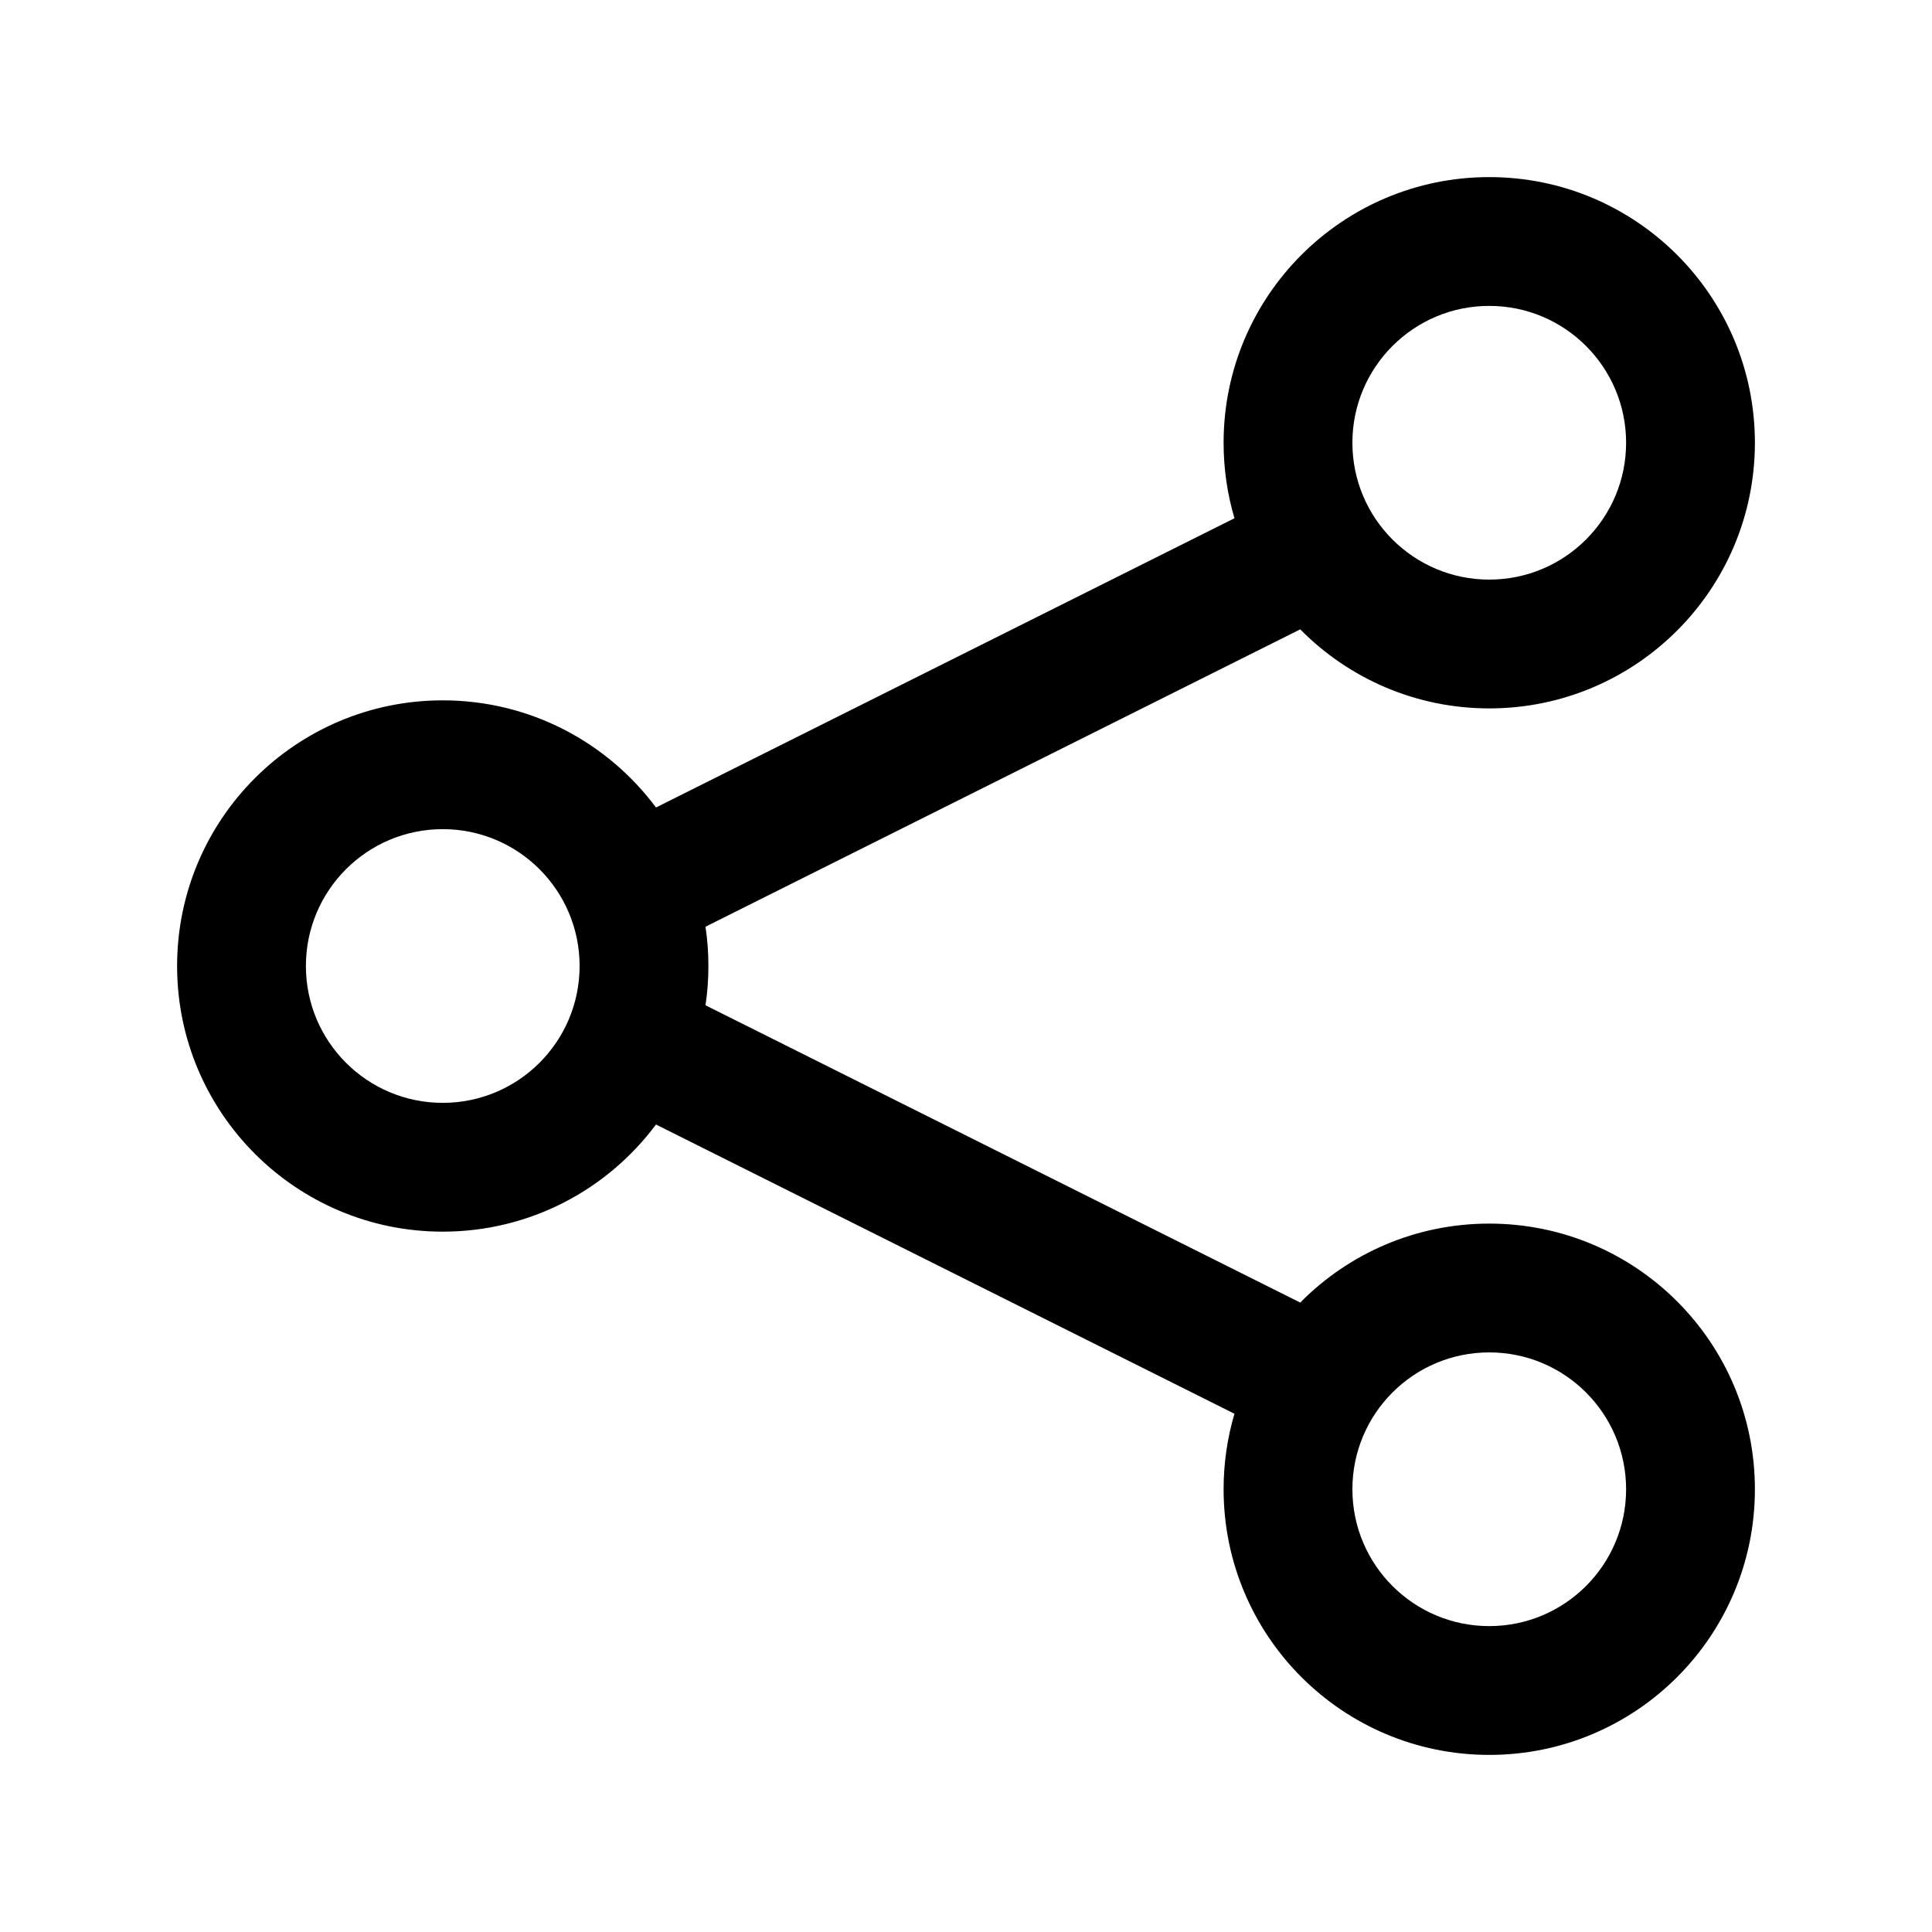
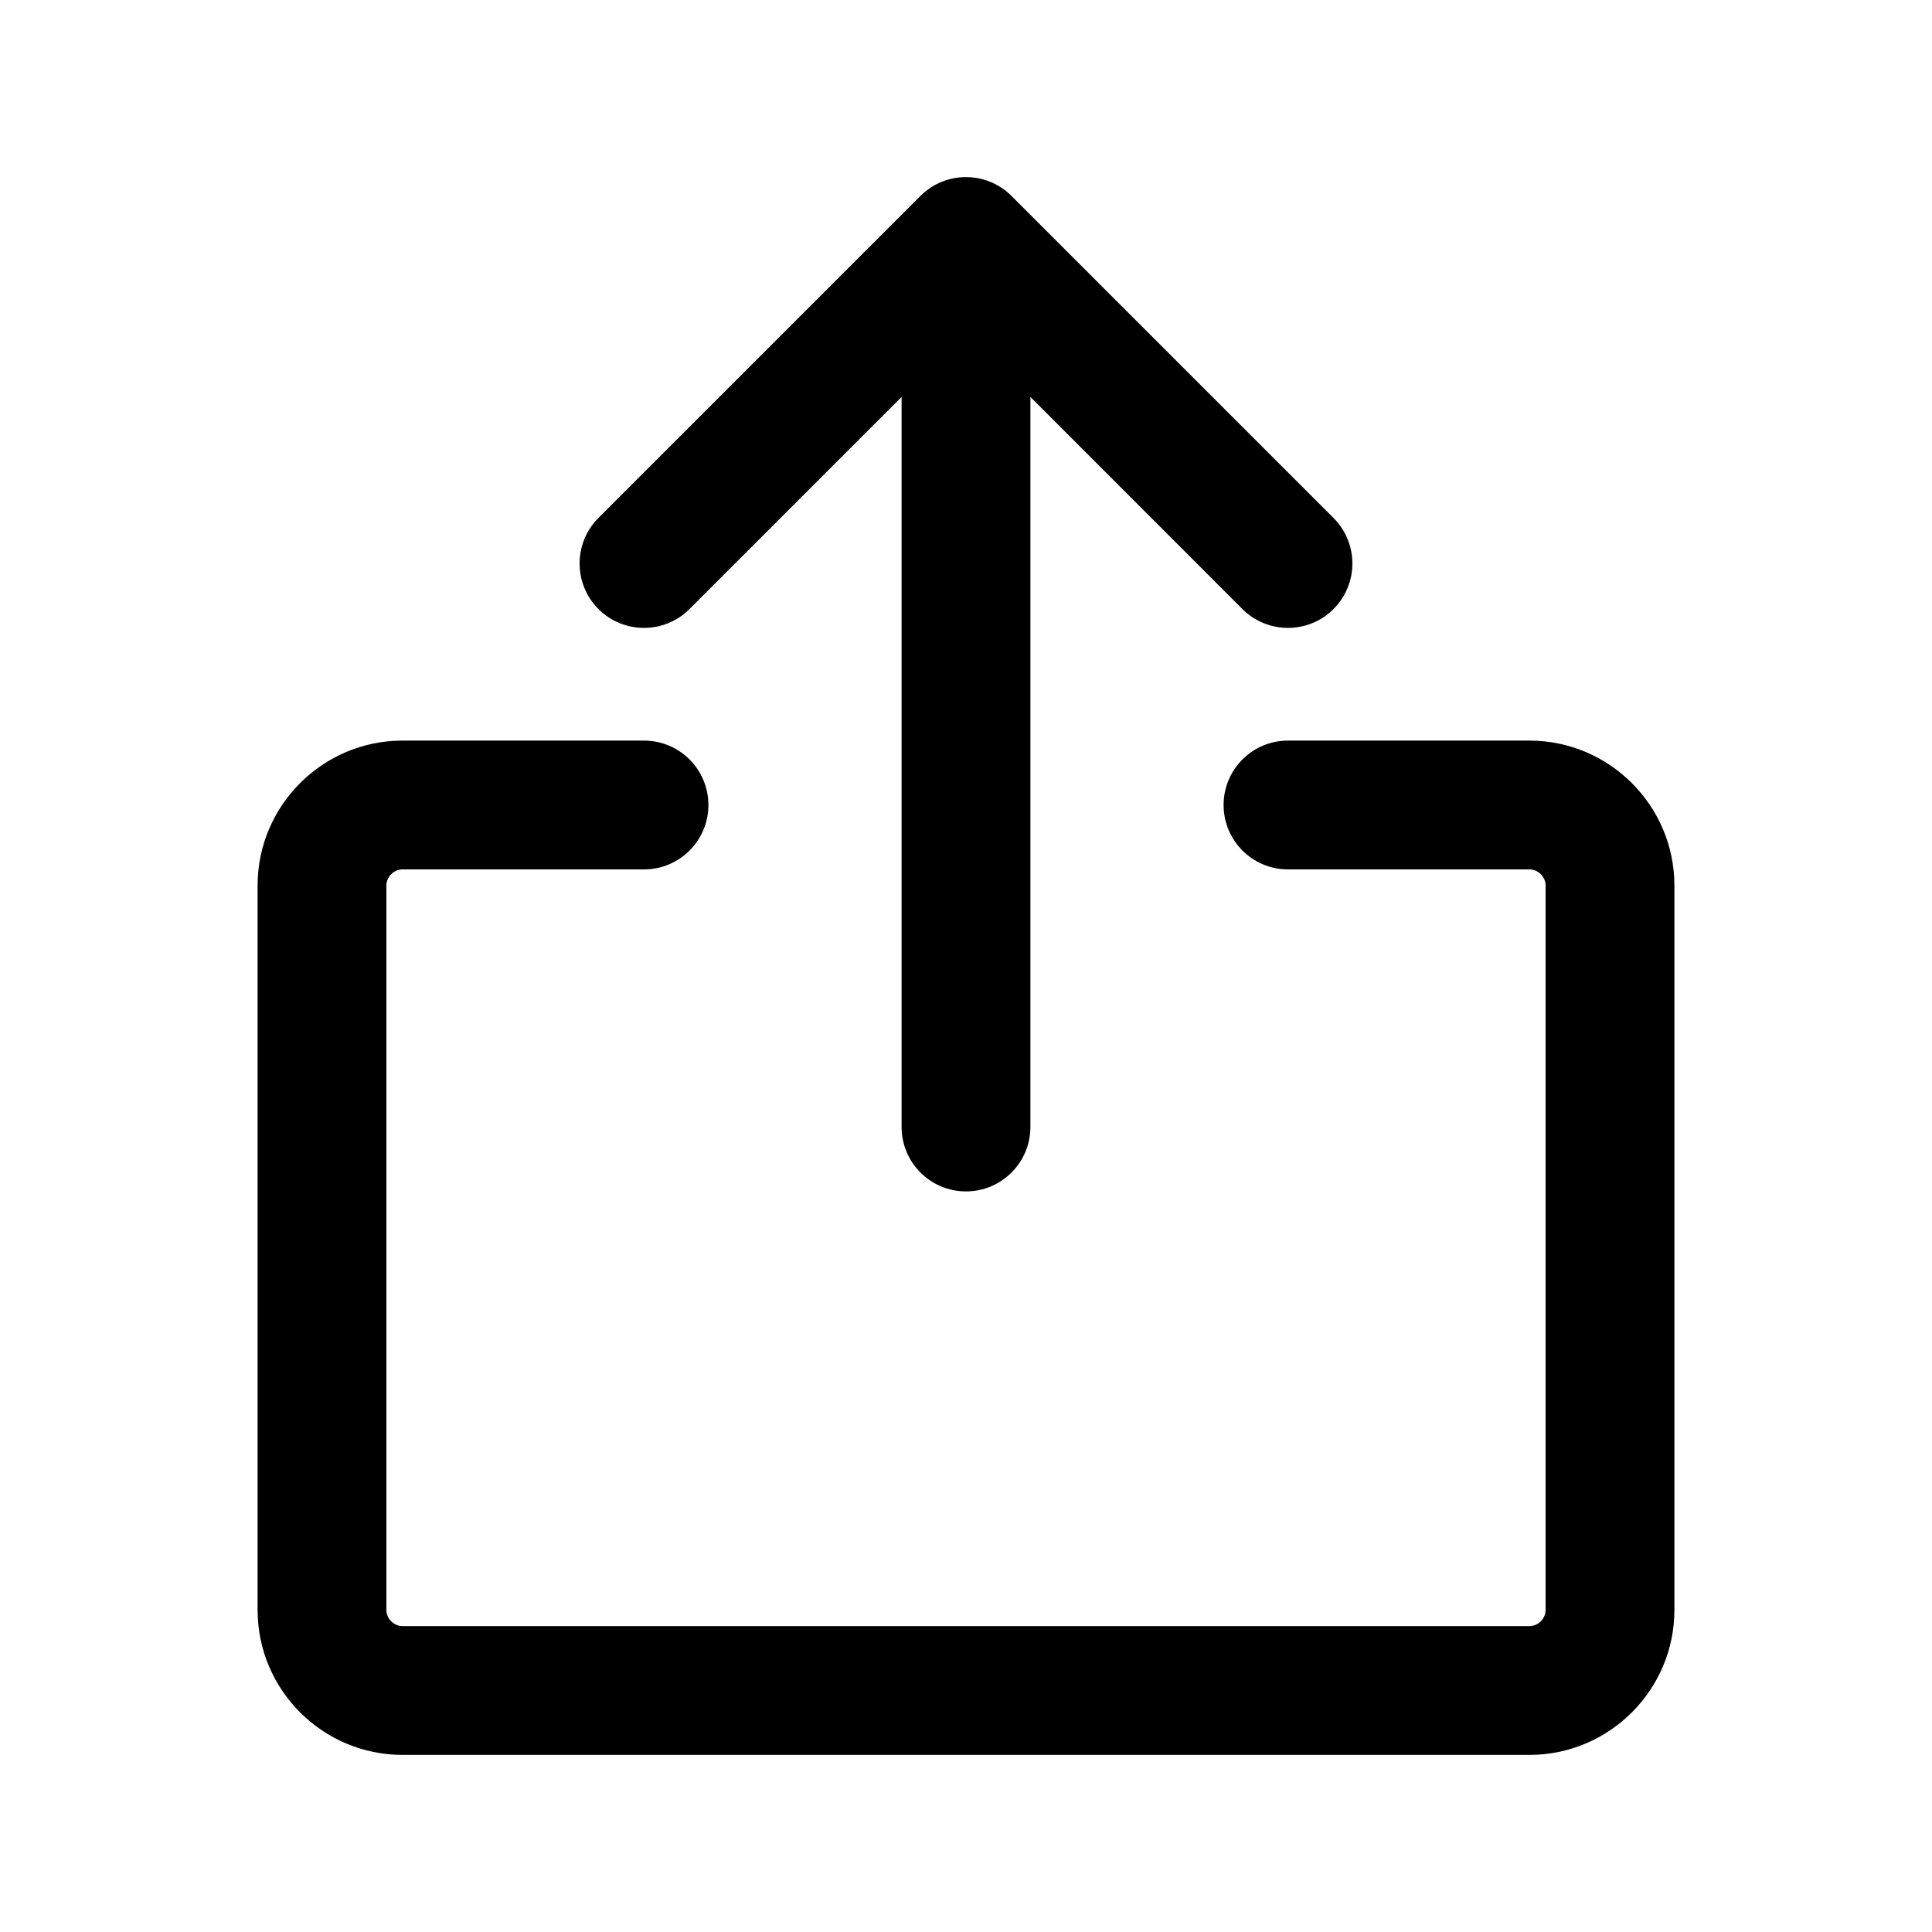
<svg xmlns="http://www.w3.org/2000/svg" width="24" height="24" viewBox="0 0 24 24" fill="none" data-karrot-ui-icon="true">
-   <path fill-rule="evenodd" clip-rule="evenodd" d="M15.2 5.5C15.2 3.677 16.678 2.2 18.5 2.2C20.323 2.2 21.8 3.677 21.8 5.5C21.8 7.322 20.323 8.8 18.5 8.8C17.581 8.8 16.75 8.424 16.152 7.818L8.764 11.512C8.788 11.671 8.8 11.834 8.8 12C8.8 12.166 8.788 12.329 8.764 12.488L16.152 16.181C16.75 15.575 17.581 15.2 18.5 15.2C20.323 15.2 21.8 16.677 21.8 18.5C21.8 20.323 20.323 21.8 18.5 21.8C16.678 21.8 15.2 20.323 15.2 18.5C15.2 18.174 15.247 17.859 15.335 17.562L8.149 13.969C7.547 14.777 6.585 15.3 5.5 15.3C3.678 15.3 2.2 13.822 2.2 12C2.2 10.177 3.678 8.7 5.5 8.7C6.585 8.7 7.547 9.223 8.149 10.031L15.335 6.438C15.247 6.141 15.2 5.826 15.2 5.5ZM18.5 3.8C17.561 3.8 16.8 4.561 16.8 5.5C16.8 6.439 17.561 7.2 18.5 7.2C19.439 7.2 20.2 6.439 20.2 5.5C20.2 4.561 19.439 3.8 18.5 3.8ZM18.5 16.8C17.561 16.8 16.8 17.561 16.8 18.5C16.8 19.439 17.561 20.2 18.5 20.2C19.439 20.2 20.2 19.439 20.2 18.5C20.2 17.561 19.439 16.8 18.5 16.8ZM3.8 12C3.8 11.061 4.561 10.3 5.5 10.3C6.439 10.3 7.2 11.061 7.2 12C7.2 12.939 6.439 13.7 5.5 13.7C4.561 13.7 3.8 12.939 3.8 12Z" fill="currentColor" />
+   <path d="M11.434 2.434C11.746 2.122 12.253 2.122 12.565 2.434L16.565 6.434C16.878 6.747 16.878 7.253 16.565 7.566C16.253 7.878 15.746 7.878 15.434 7.566L12.8 4.931V14C12.8 14.442 12.441 14.8 12 14.8C11.558 14.8 11.2 14.442 11.2 14V4.931L8.565 7.566C8.253 7.878 7.746 7.878 7.434 7.566C7.122 7.253 7.122 6.747 7.434 6.434L11.434 2.434Z" fill="currentColor" />
+   <path d="M5 10.8C4.892 10.8 4.8 10.892 4.8 11V20C4.8 20.108 4.892 20.2 5 20.2H19C19.108 20.2 19.2 20.108 19.2 20V11C19.2 10.892 19.108 10.8 19 10.8H16C15.558 10.8 15.2 10.442 15.2 10C15.2 9.558 15.558 9.2 16 9.2H19C19.991 9.2 20.8 10.008 20.8 11V20C20.8 20.992 19.991 21.8 19 21.8H5C4.008 21.8 3.2 20.992 3.2 20V11C3.2 10.008 4.008 9.2 5 9.2H8C8.442 9.2 8.8 9.558 8.8 10C8.8 10.442 8.442 10.8 8 10.8H5Z" fill="currentColor" />
</svg>
